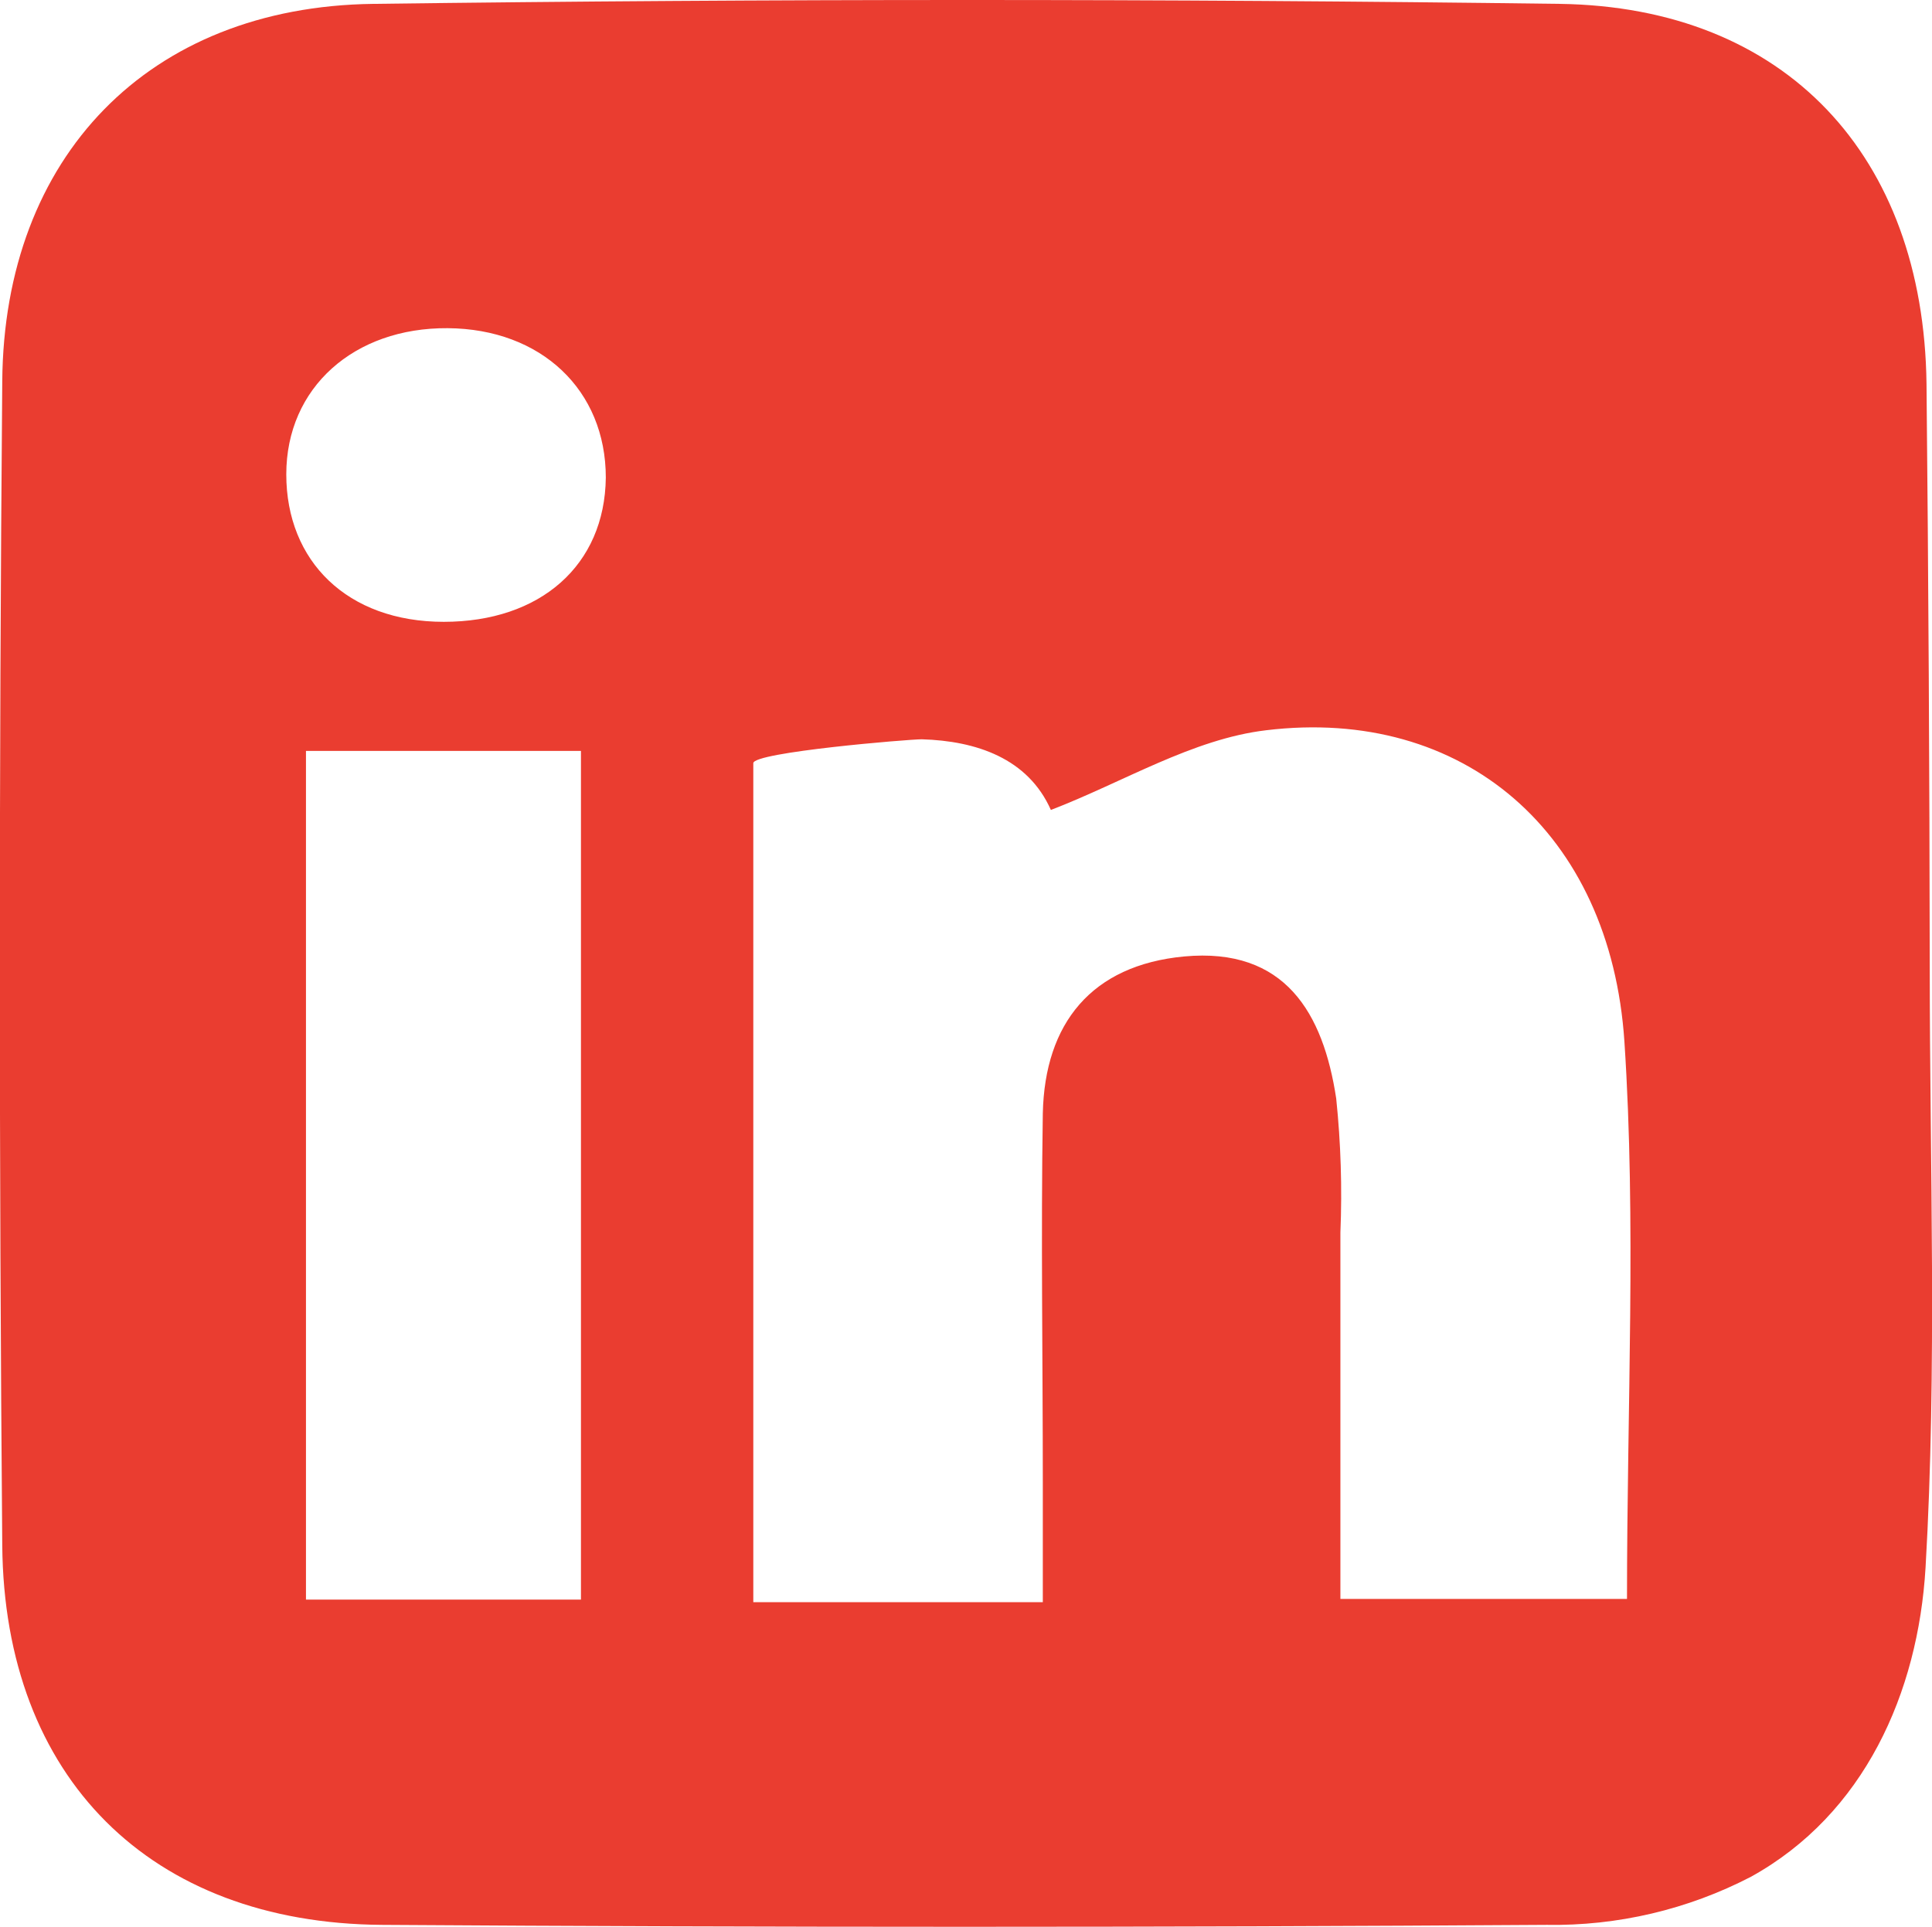
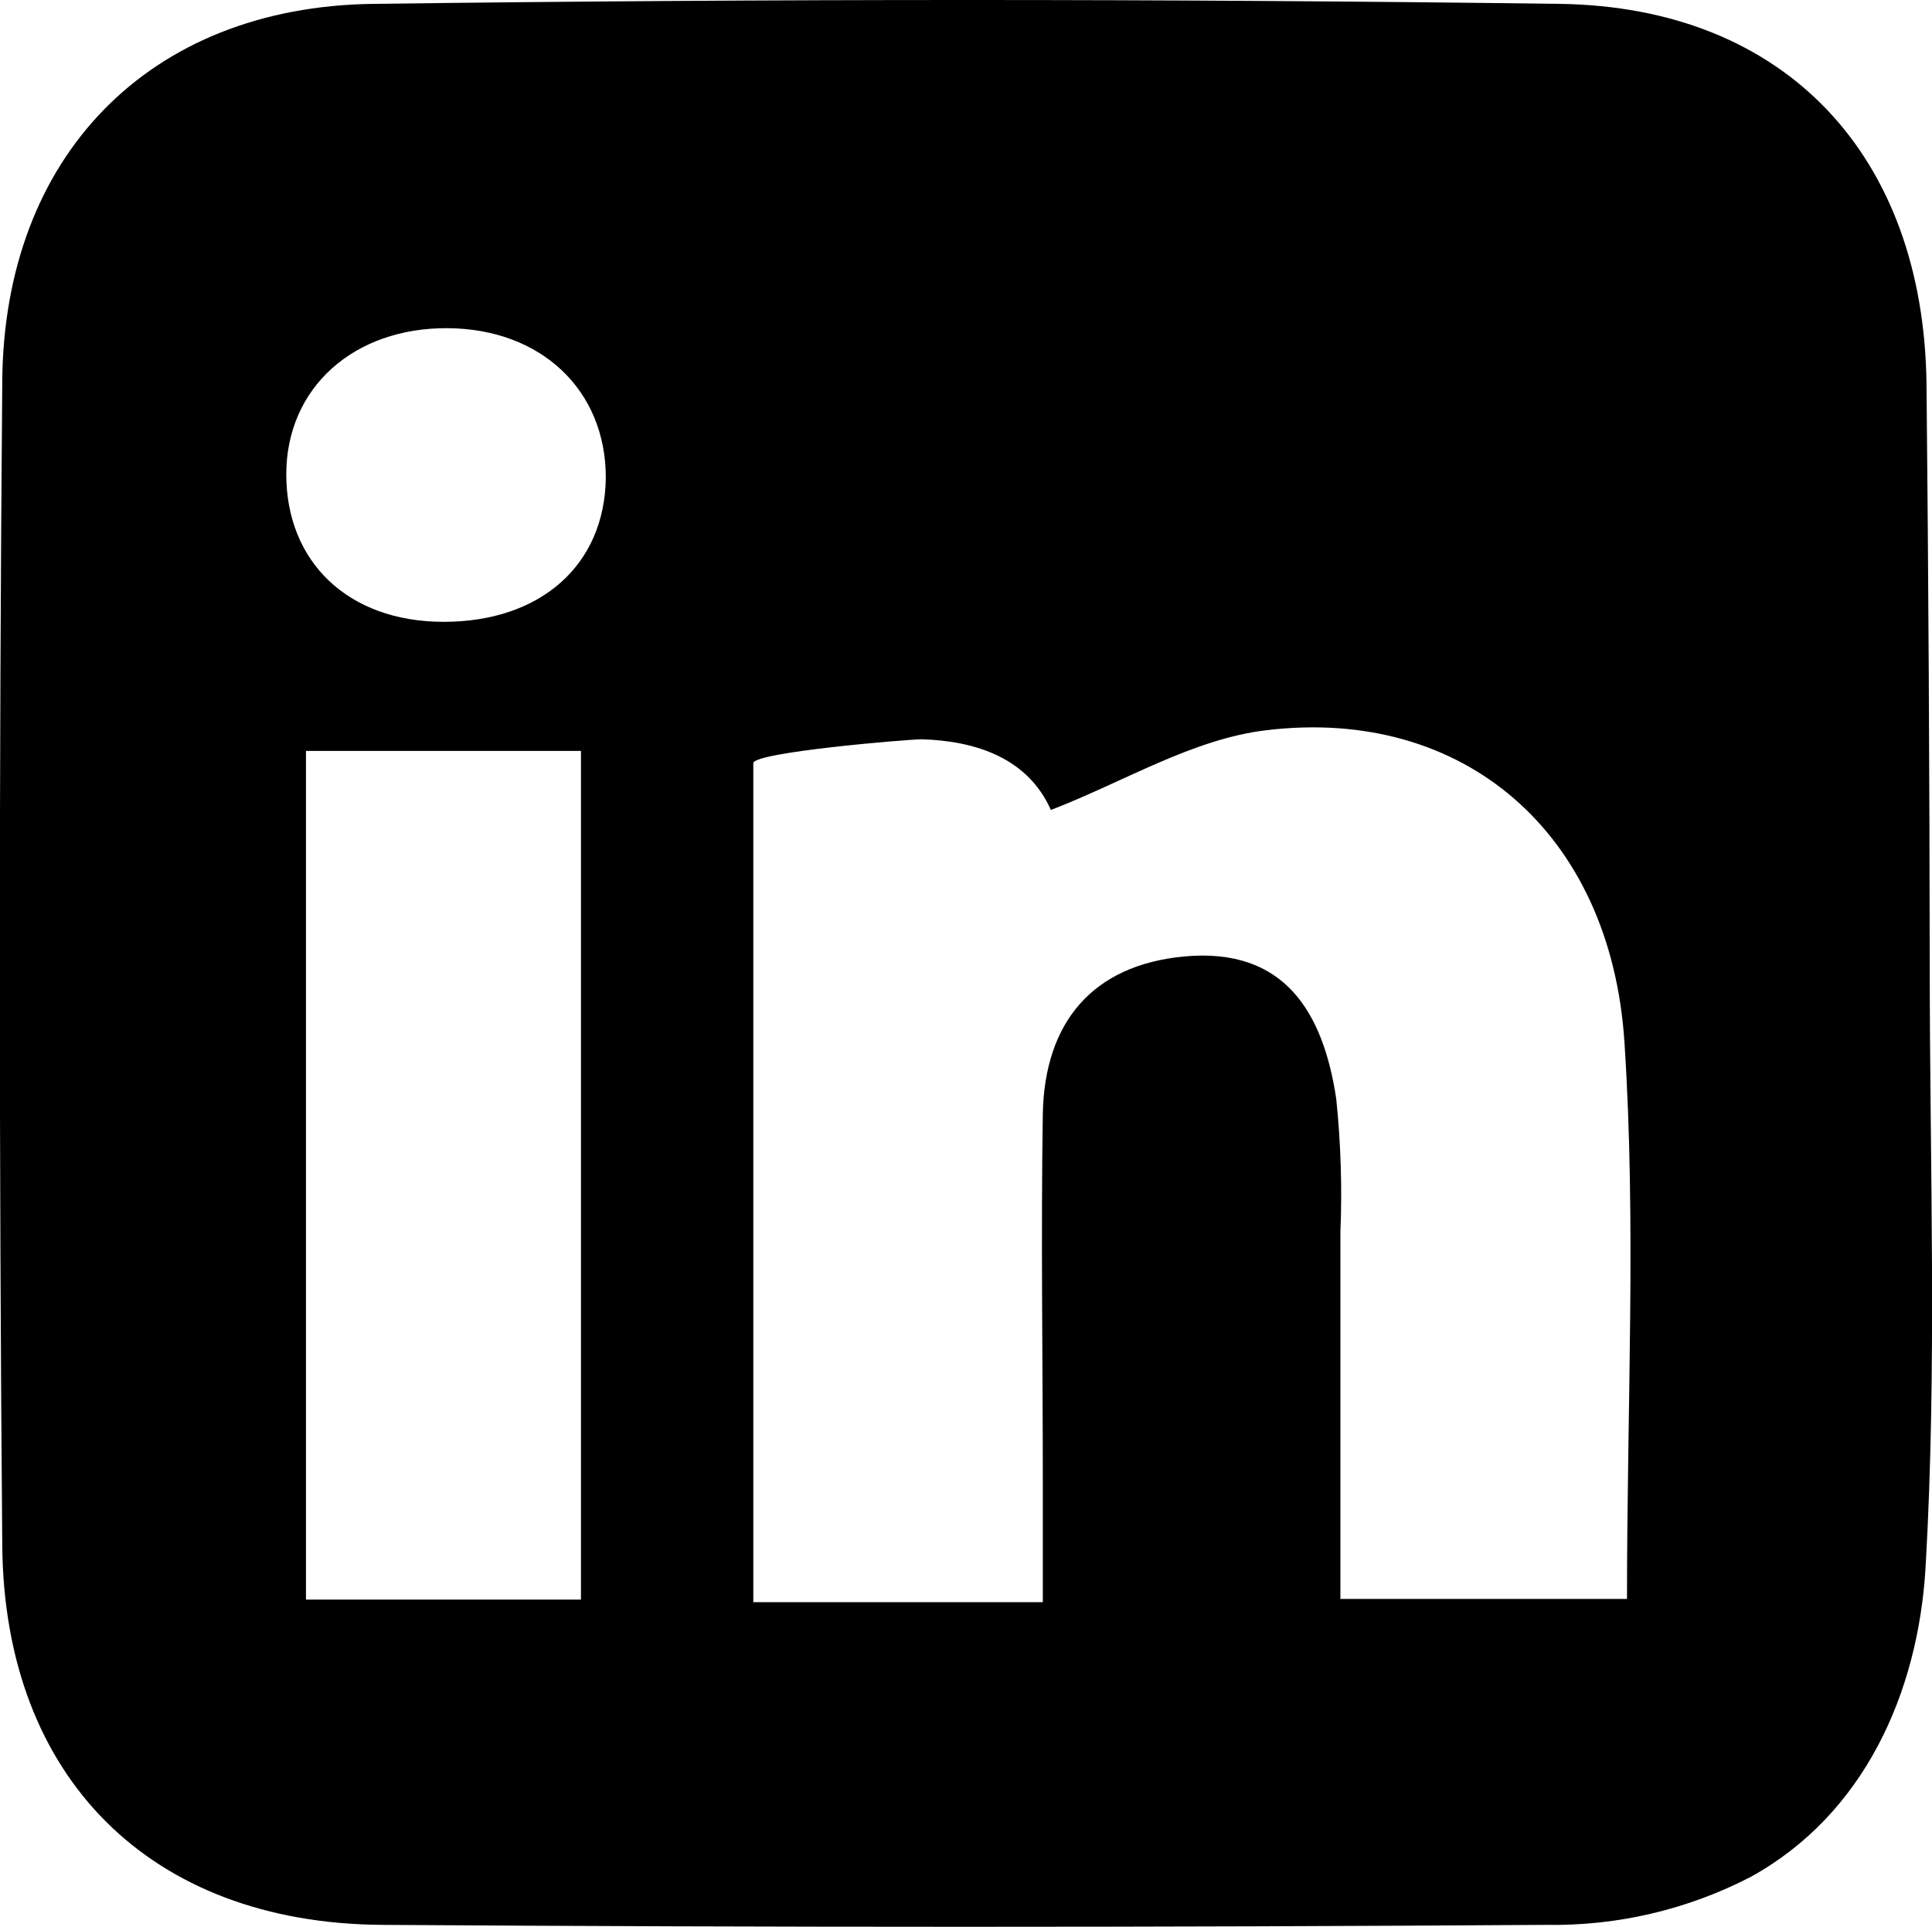
<svg xmlns="http://www.w3.org/2000/svg" viewBox="0 0 59.86 59.71">
-   <defs>
-     <style>.cls-1{fill:#ea3d30;}</style>
-   </defs>
+   <defs />
  <g id="Layer_2" data-name="Layer 2">
    <g id="Layer_1-2" data-name="Layer 1">
      <path class="cls-1" d="M59.79,29.93c0,6.19.23,12.47-.13,18.65-.23,3.88-1.9,7.64-5.41,9.58a13.27,13.27,0,0,1-6.34,1.49q-18,.12-36.08,0C4.66,59.6.13,55.09.07,47.89q-.15-18,0-36.07C.12,4.86,4.6.21,11.56.12Q30-.12,48.33.12c7,.1,11.27,4.71,11.36,11.77Q59.78,20.9,59.79,29.93ZM32.31,49.65V45.94c0-3.81-.06-7.63,0-11.44.06-2.79,1.51-4.59,4.38-4.86,3.13-.29,4.31,1.76,4.71,4.4a28.79,28.79,0,0,1,.13,4.16c0,3.77,0,7.55,0,11.35h8.88c0-6,.29-11.65-.08-17.27-.43-6.49-5-10.39-11.1-9.65-2.28.27-4.43,1.61-6.67,2.47-.71-1.6-2.31-2.14-4-2.19-.41,0-5.22.4-5.22.74v26ZM9.48,23.27v26.3H18V23.27Zm9.29-8.47c0-2.71-2-4.61-4.9-4.63s-5,1.84-5,4.53,1.89,4.57,4.88,4.57S18.74,17.52,18.77,14.8Z" />
    </g>
  </g>
</svg>
